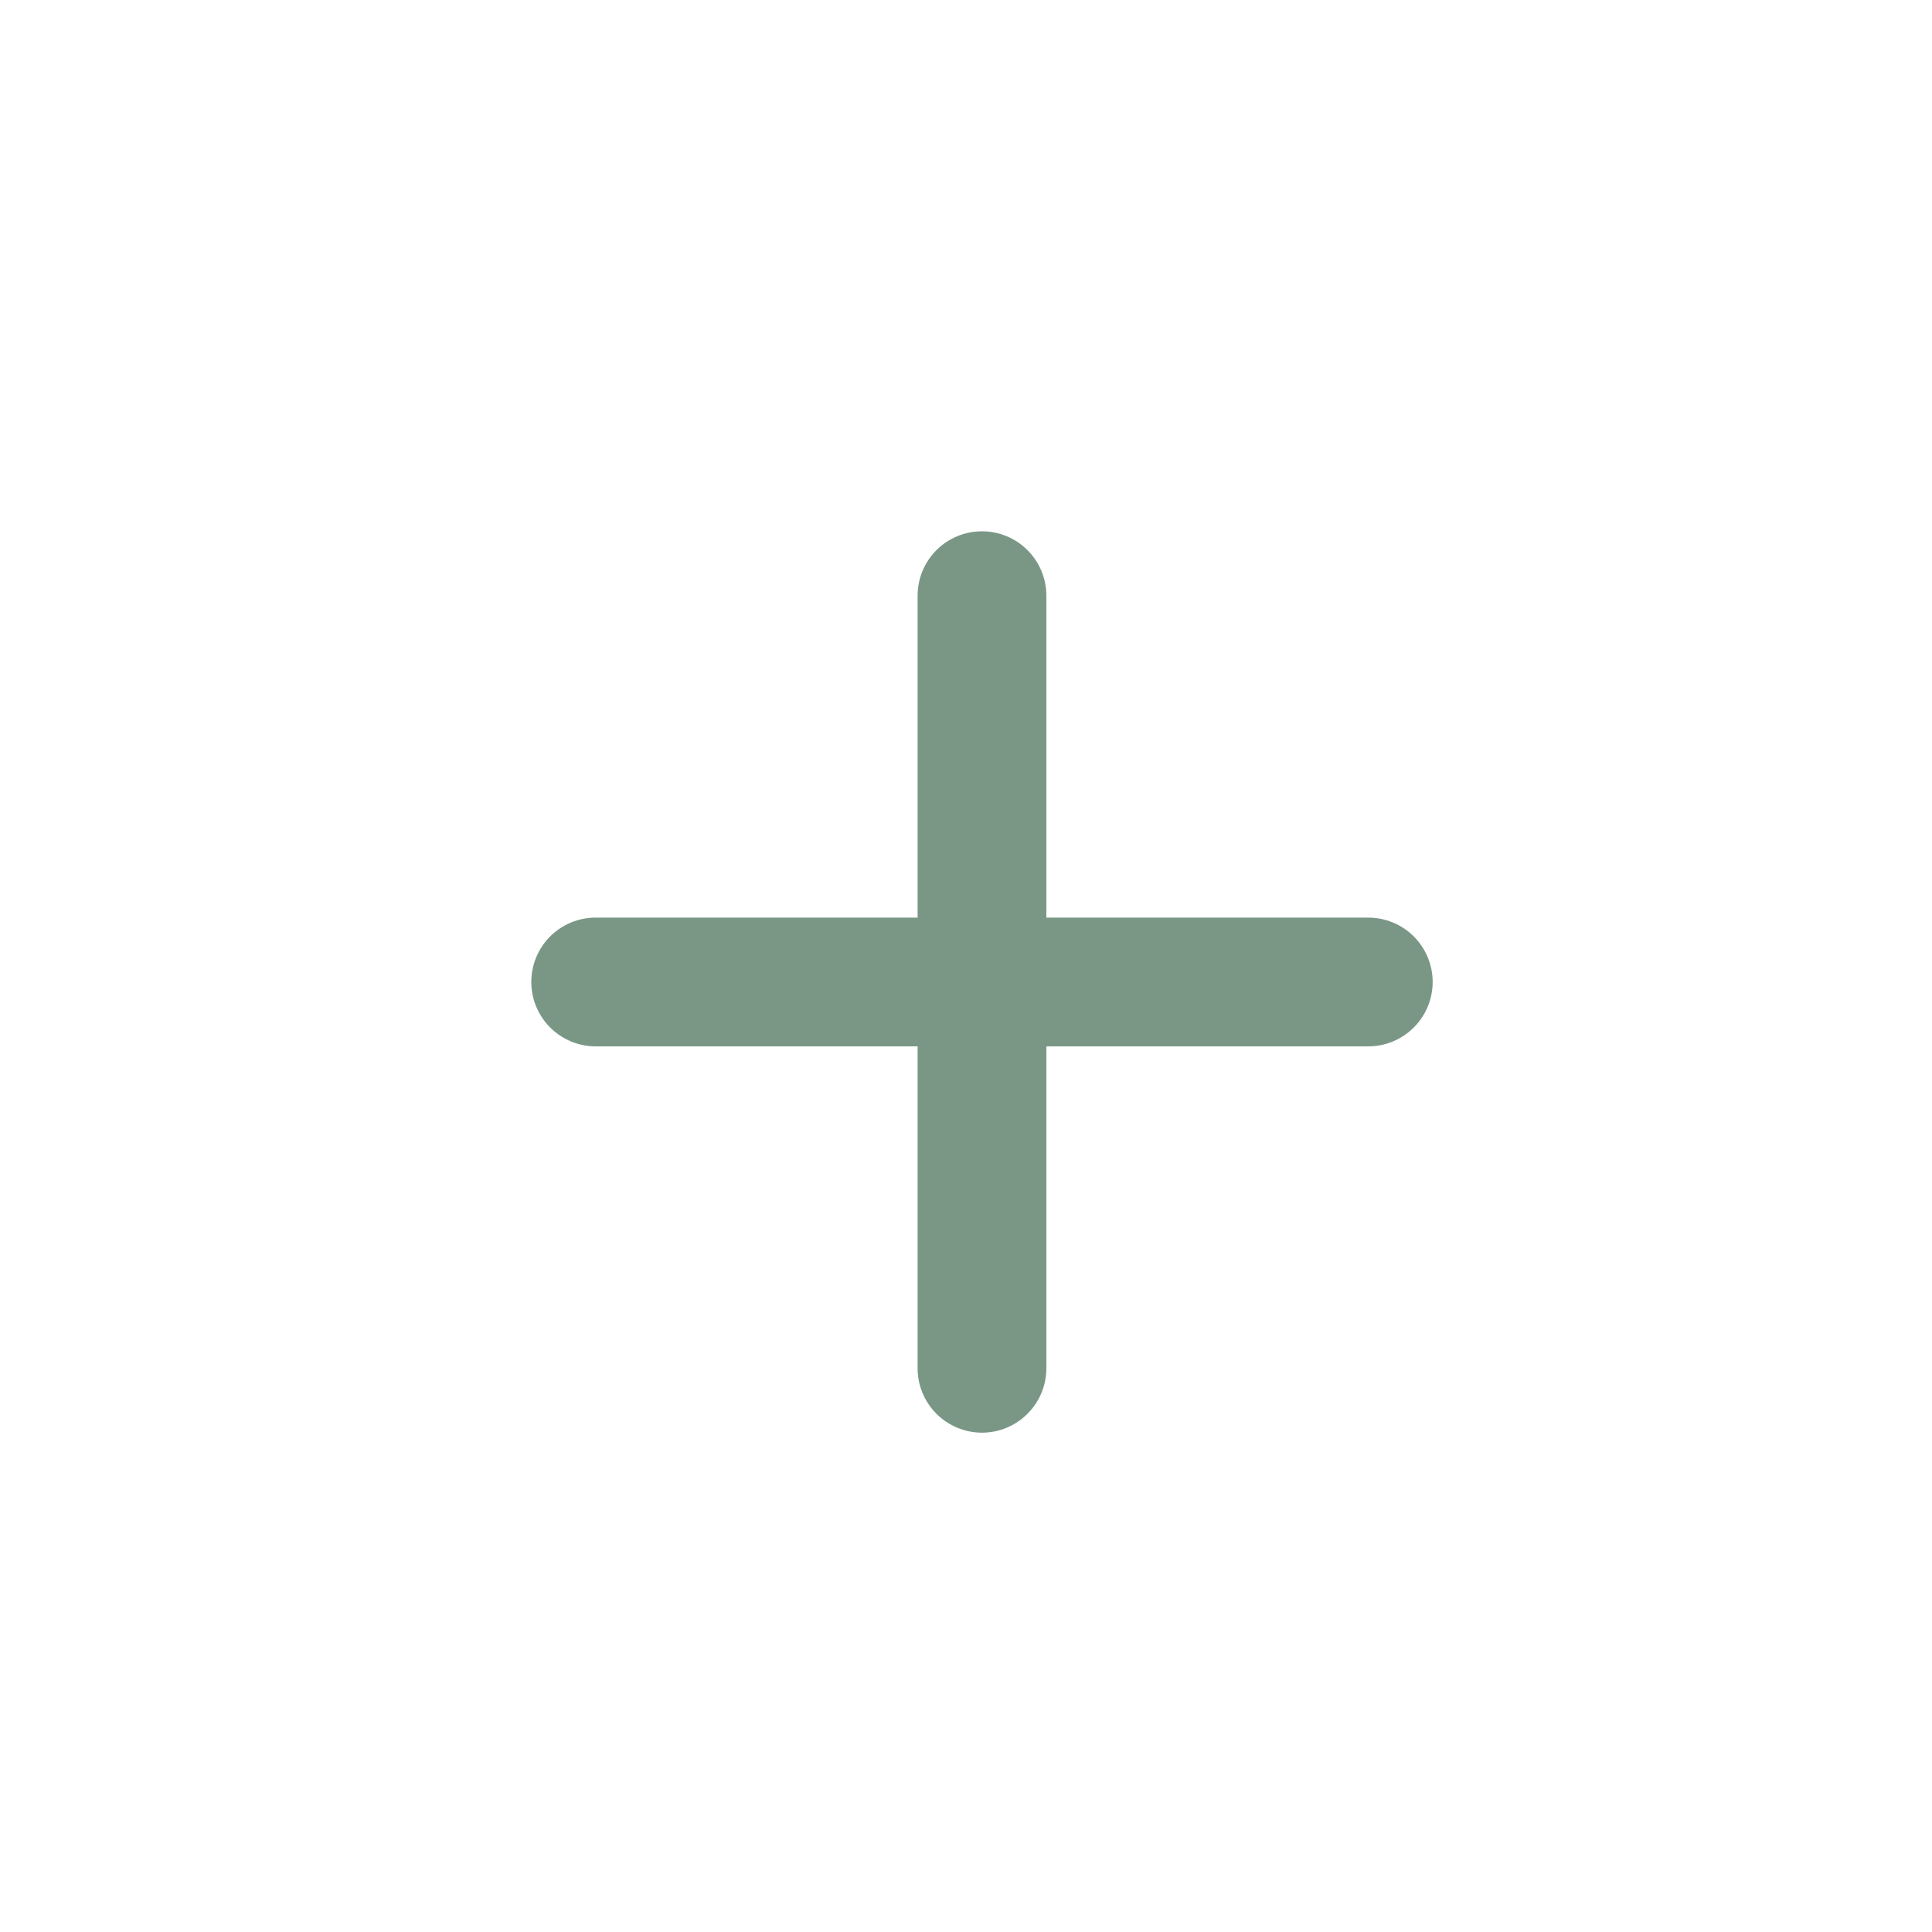
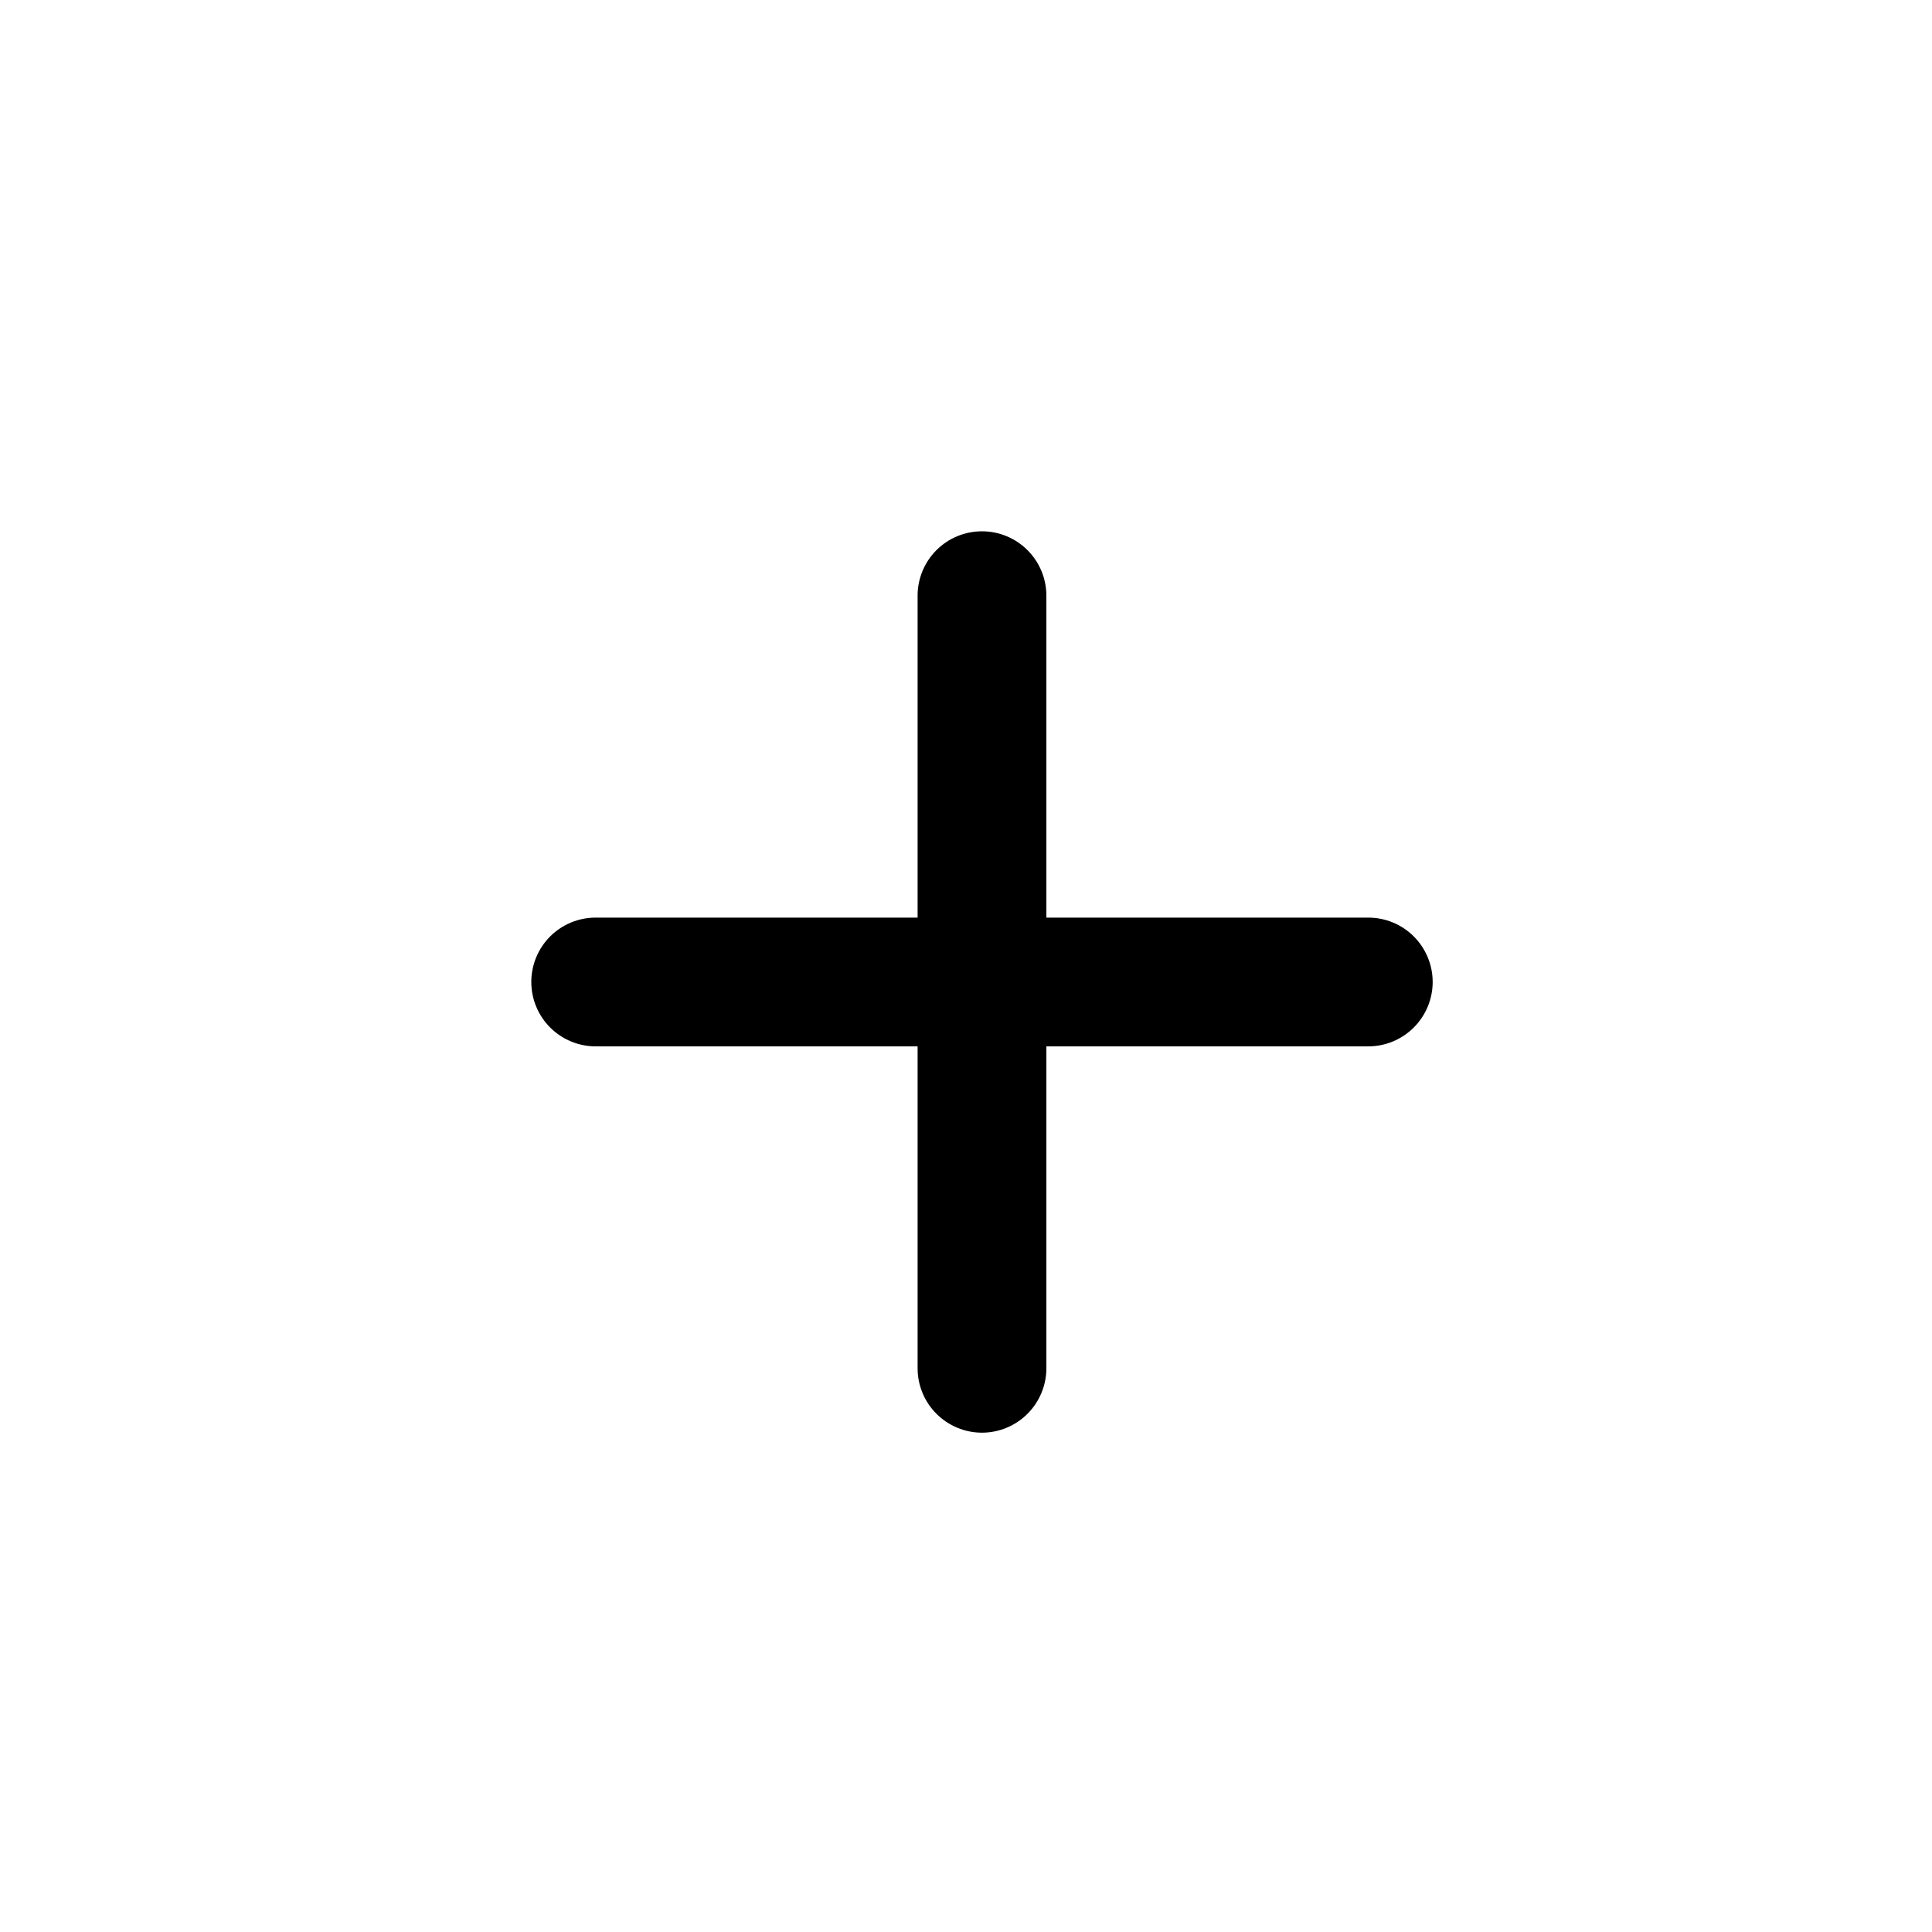
<svg xmlns="http://www.w3.org/2000/svg" width="40" height="40" viewBox="0 0 40 40" fill="none">
-   <path d="M28.328 21.664H21.664V28.328C21.664 28.682 21.523 29.021 21.273 29.271C21.023 29.521 20.684 29.662 20.331 29.662C19.977 29.662 19.638 29.521 19.388 29.271C19.138 29.021 18.998 28.682 18.998 28.328V21.664H12.333C11.979 21.664 11.64 21.523 11.39 21.273C11.14 21.023 11 20.684 11 20.331C11 19.977 11.14 19.638 11.39 19.388C11.64 19.138 11.979 18.998 12.333 18.998H18.998V12.333C18.998 11.979 19.138 11.64 19.388 11.39C19.638 11.14 19.977 11 20.331 11C20.684 11 21.023 11.14 21.273 11.39C21.523 11.64 21.664 11.979 21.664 12.333V18.998H28.328C28.682 18.998 29.021 19.138 29.271 19.388C29.521 19.638 29.662 19.977 29.662 20.331C29.662 20.684 29.521 21.023 29.271 21.273C29.021 21.523 28.682 21.664 28.328 21.664Z" fill="#7A9786" />
+   <path d="M28.328 21.664H21.664V28.328C21.664 28.682 21.523 29.021 21.273 29.271C21.023 29.521 20.684 29.662 20.331 29.662C19.977 29.662 19.638 29.521 19.388 29.271C19.138 29.021 18.998 28.682 18.998 28.328V21.664H12.333C11.979 21.664 11.64 21.523 11.39 21.273C11.14 21.023 11 20.684 11 20.331C11 19.977 11.14 19.638 11.39 19.388C11.64 19.138 11.979 18.998 12.333 18.998H18.998V12.333C18.998 11.979 19.138 11.64 19.388 11.39C19.638 11.14 19.977 11 20.331 11C20.684 11 21.023 11.14 21.273 11.39C21.523 11.64 21.664 11.979 21.664 12.333V18.998H28.328C28.682 18.998 29.021 19.138 29.271 19.388C29.521 19.638 29.662 19.977 29.662 20.331C29.662 20.684 29.521 21.023 29.271 21.273C29.021 21.523 28.682 21.664 28.328 21.664Z" fill="currentColor" />
</svg>
